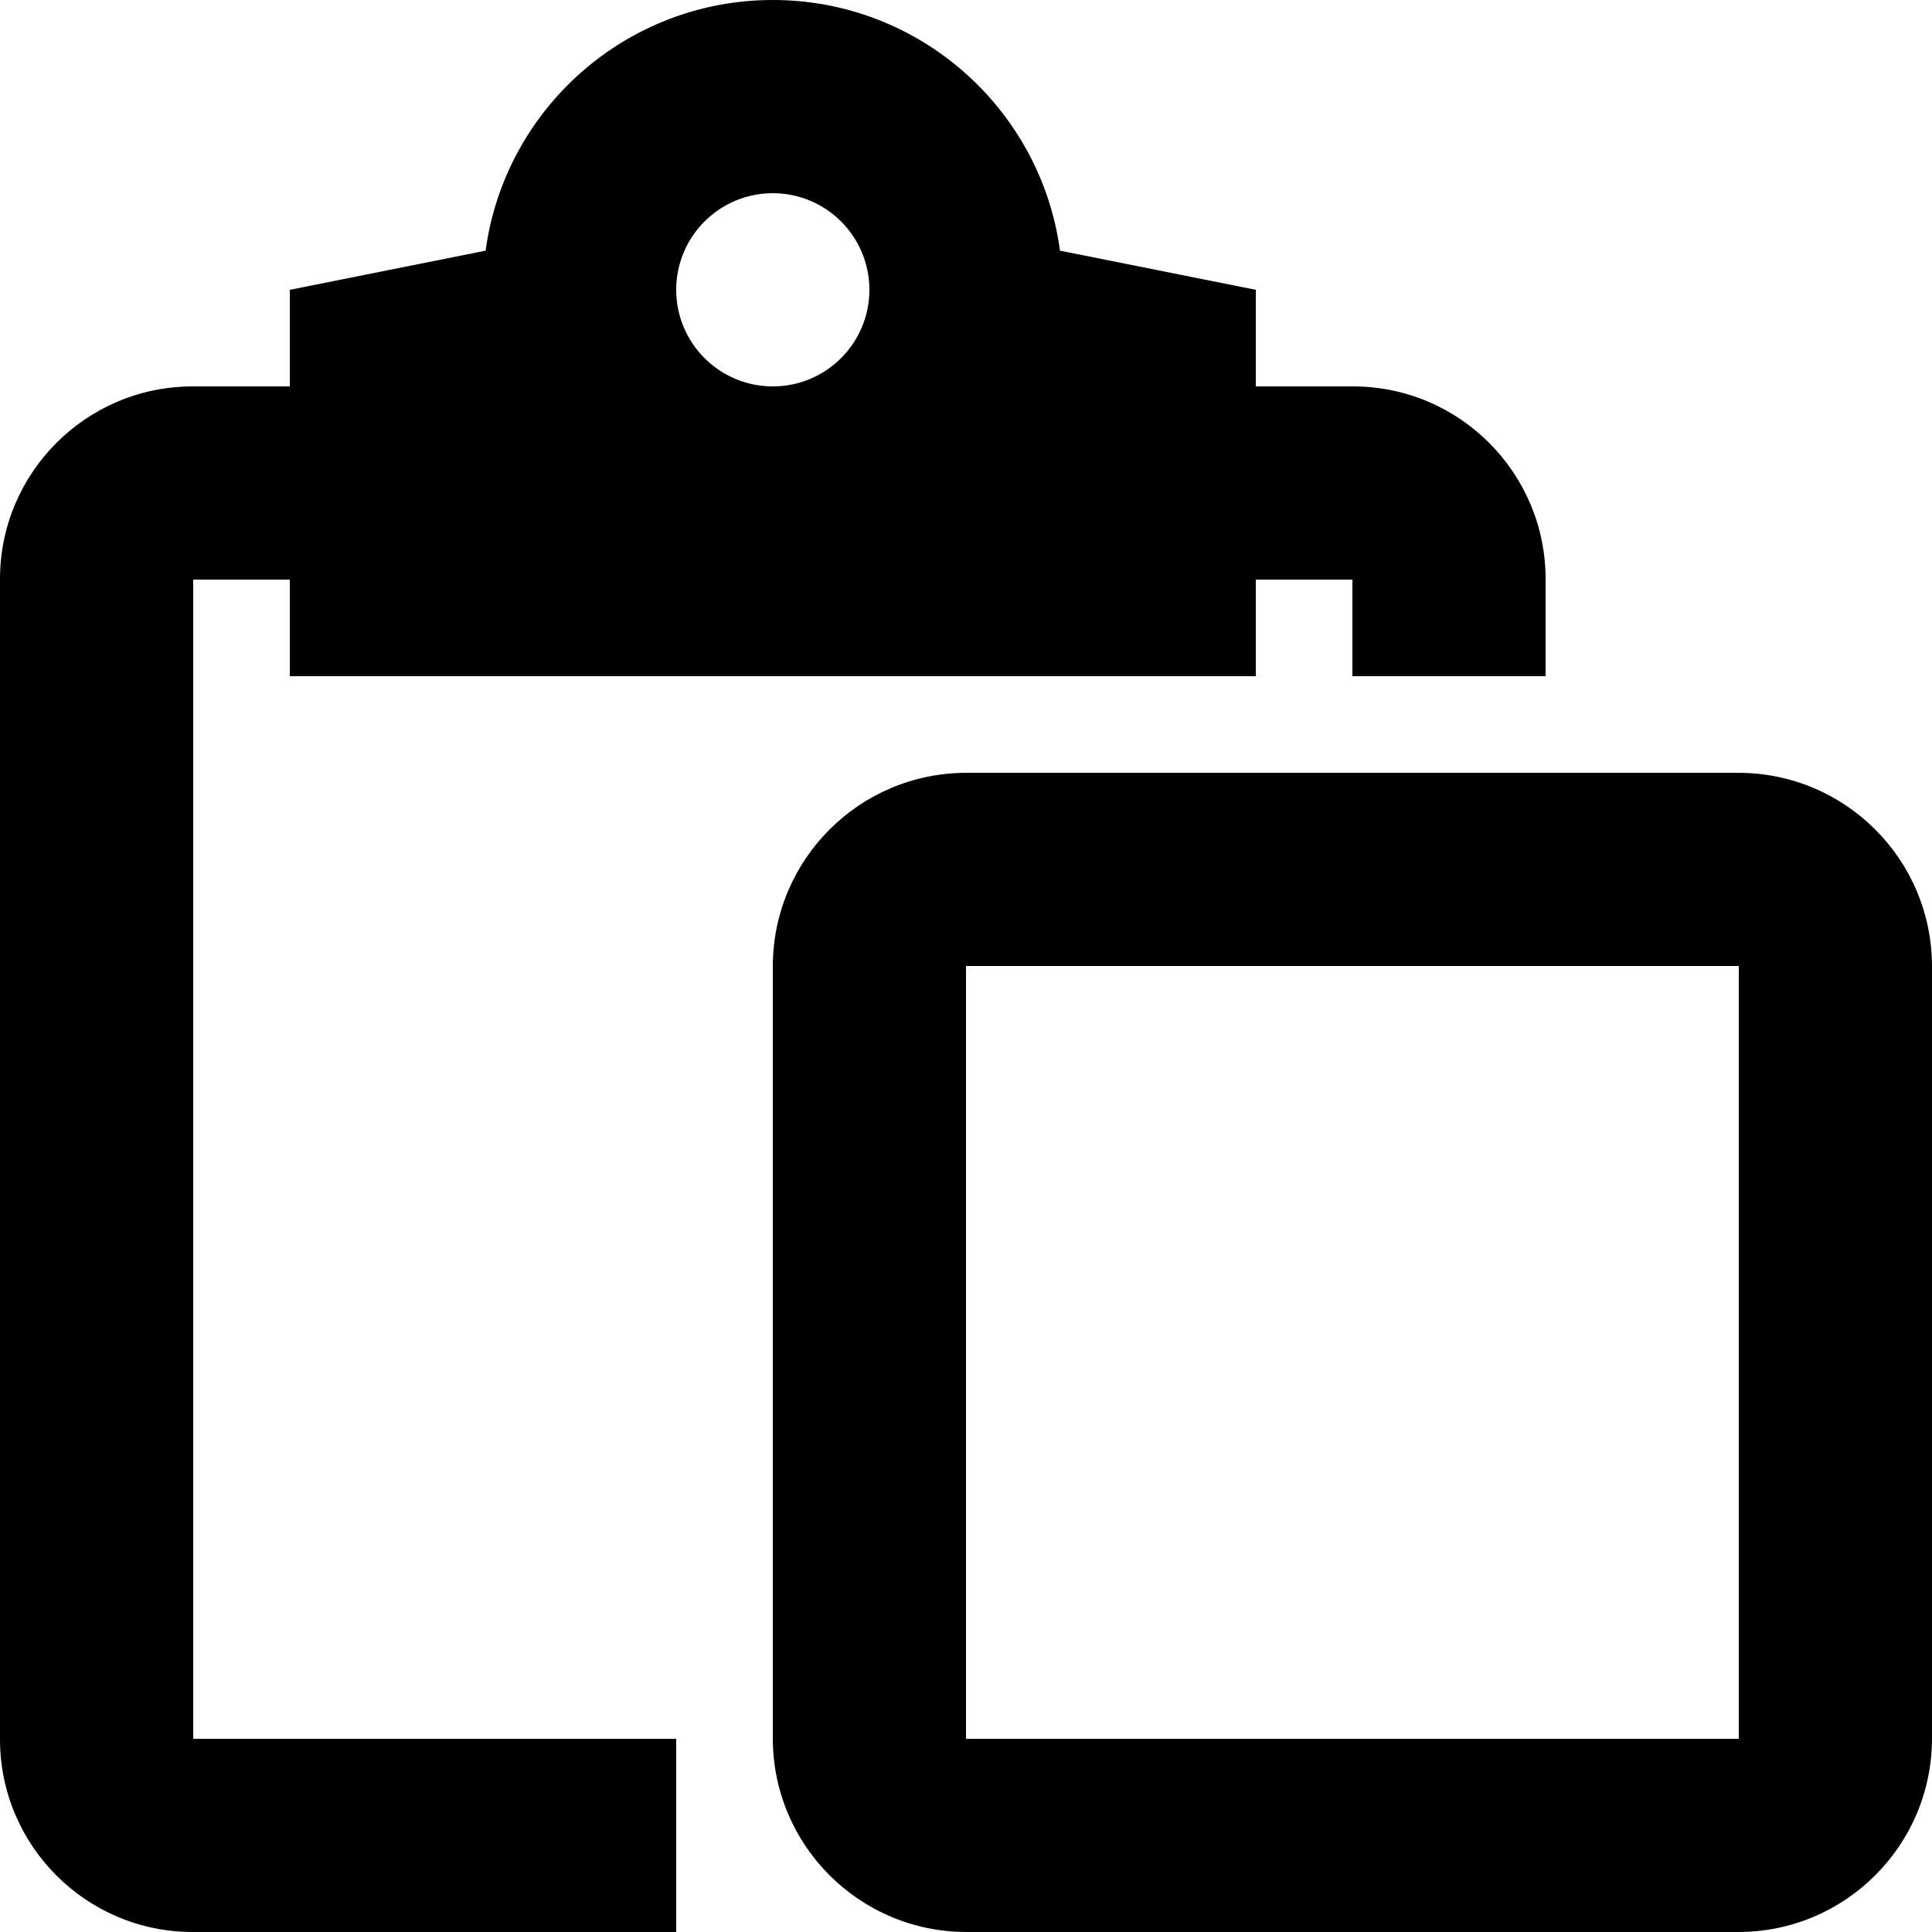
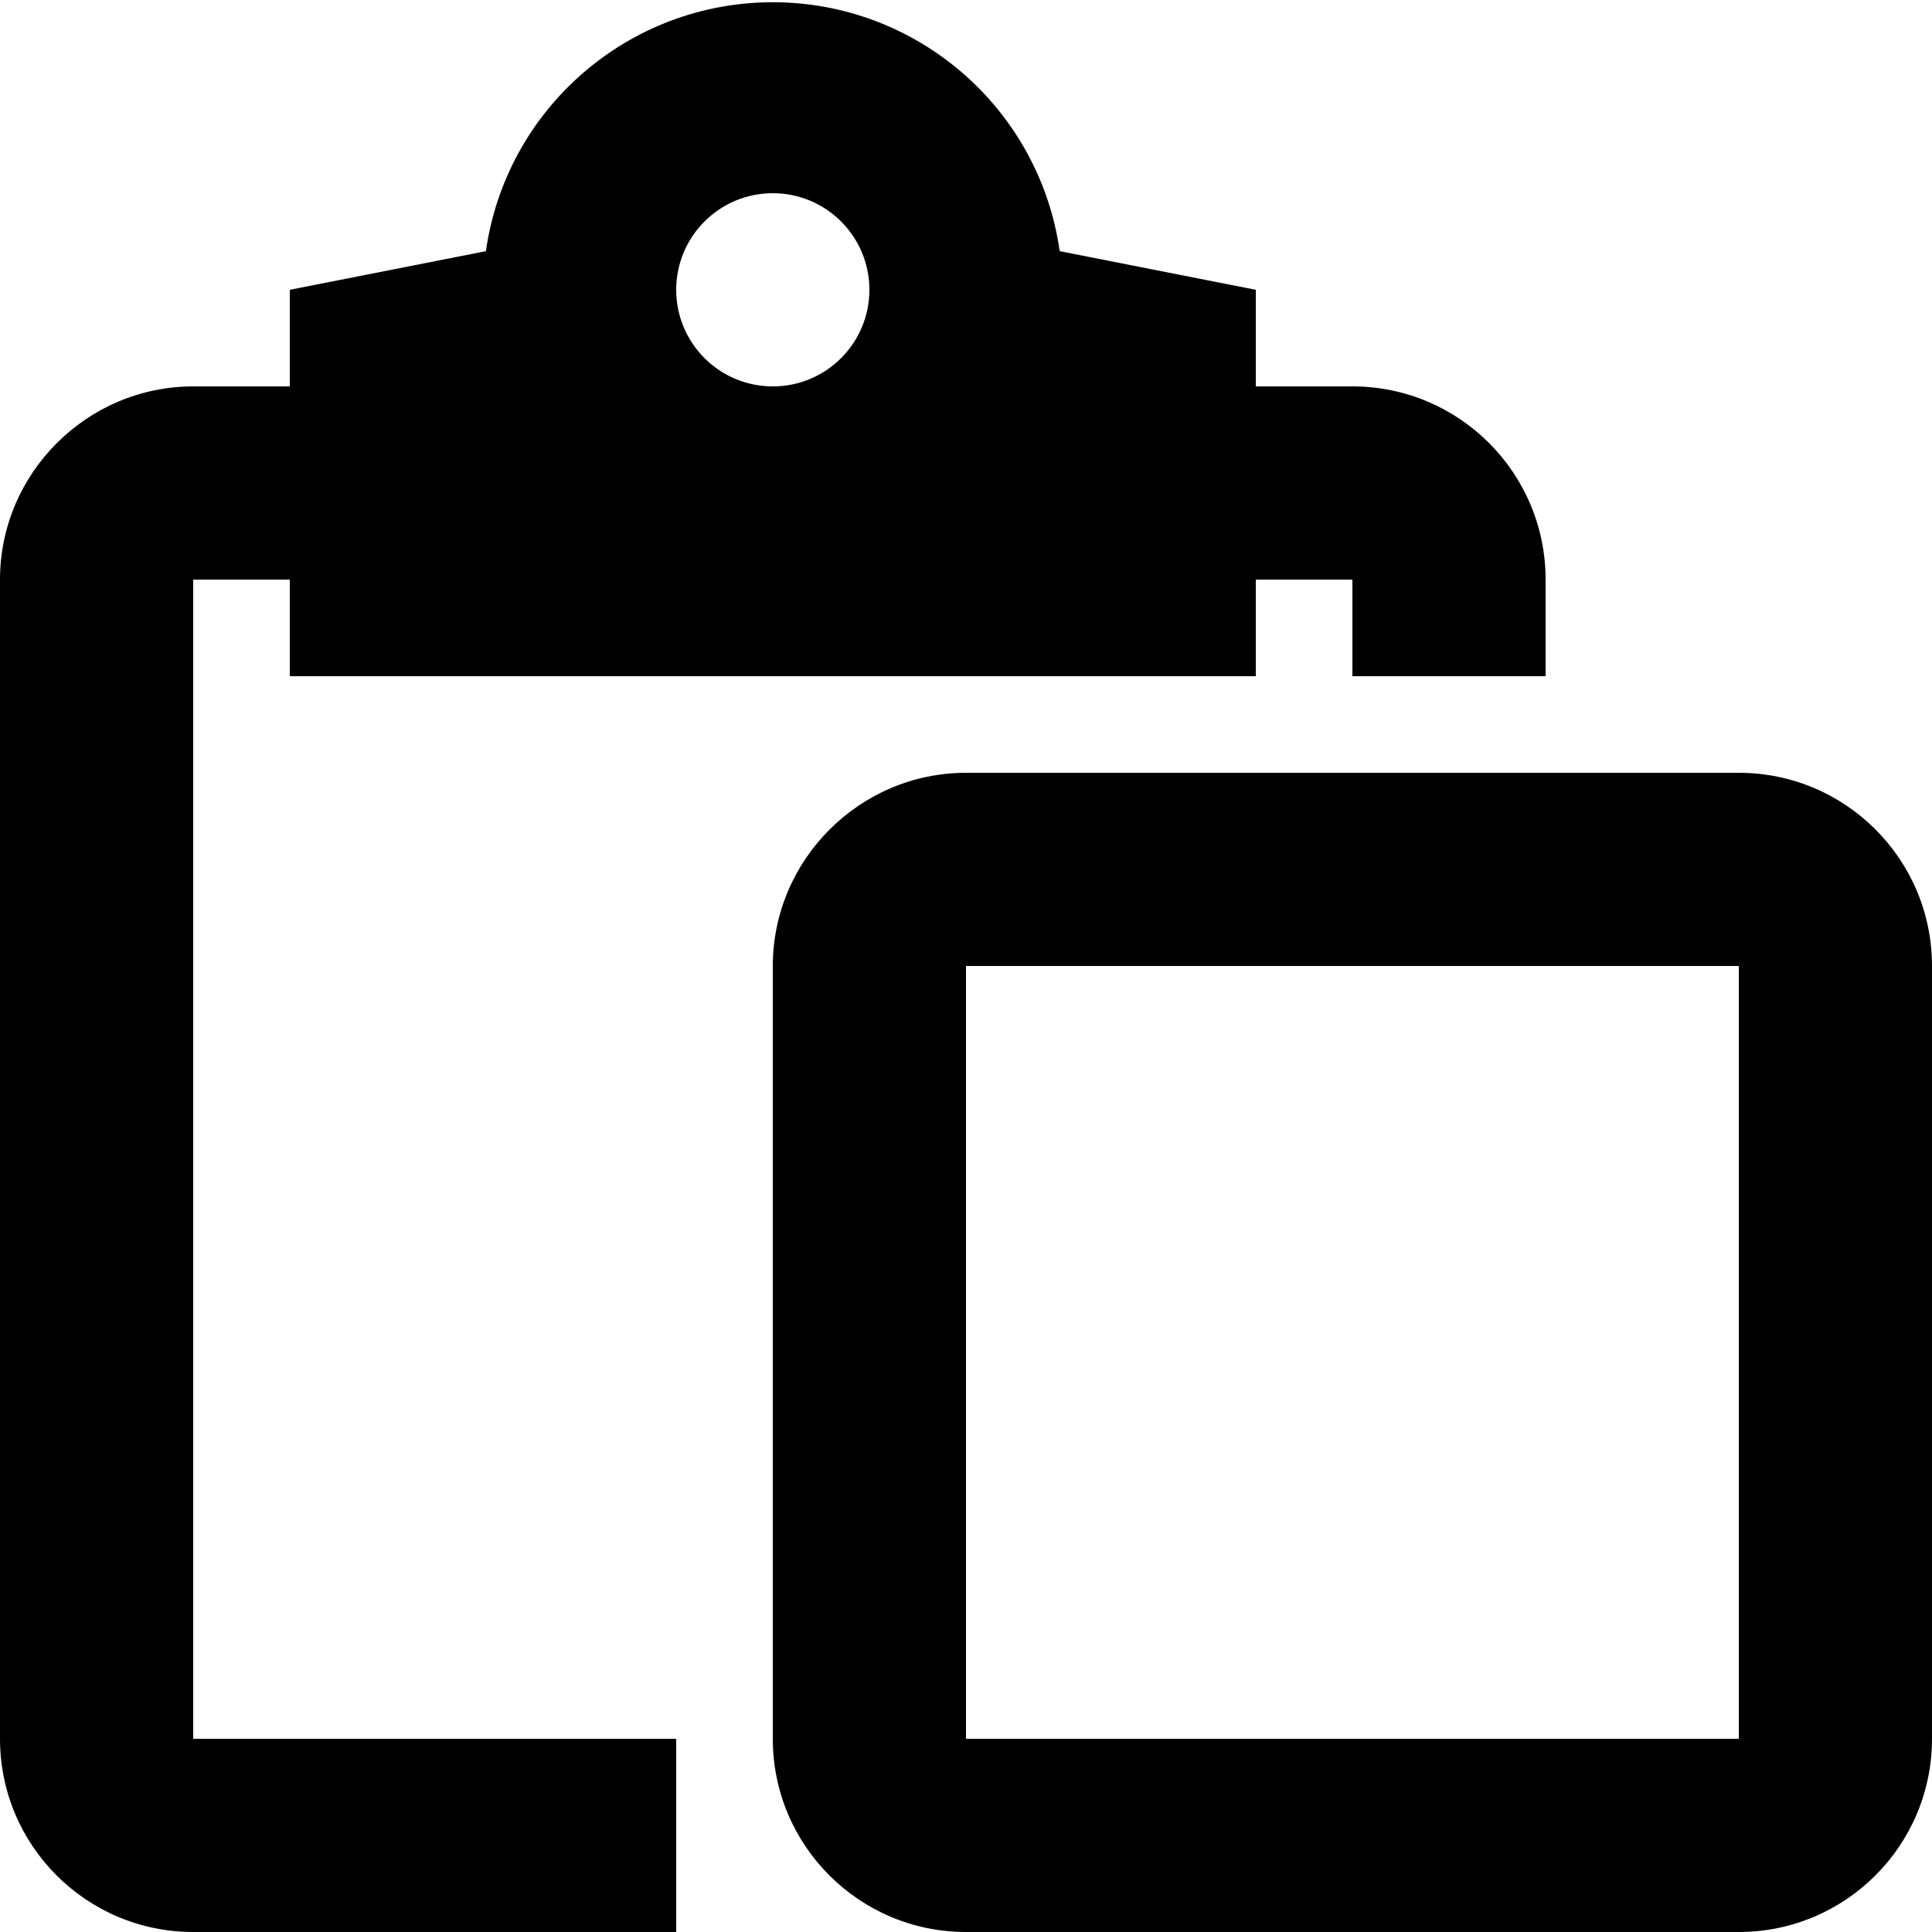
- <svg xmlns="http://www.w3.org/2000/svg" width="20px" height="20px" viewBox="0 0 20 20" version="1.1">
-   <defs />
-   <g id="Page-1" stroke="none" stroke-width="1" fill="none" fill-rule="evenodd">
-     <g id="paste" fill="#000000">
-       <path d="M10.503,20 L1.994,20 C0.893,20 0,19.105 0,18.006 L0,5.994 C0,4.893 0.895,4 1.994,4 L3,4 L3,3 L5.027,2.595 C5.225,1.129 6.481,0 8,0 C9.519,0 10.775,1.129 10.973,2.595 L13,3 L13,4 L14.006,4 C15.107,4 16,4.895 16,5.994 L16,7 L14,7 L14,6 L13,6 L13,7 L3,7 L3,6 L2,6 L2,18 L7,18 L7,20 L10.503,20 L10.503,20 Z M8,4 C8.552,4 9,3.552 9,3 C9,2.448 8.552,2 8,2 C7.448,2 7,2.448 7,3 C7,3.552 7.448,4 8,4 L8,4 Z M10.006,8 L17.994,8 C19.102,8 20,8.897 20,10.006 L20,17.994 C20,19.102 19.103,20 17.994,20 L10.006,20 C8.898,20 8,19.103 8,17.994 L8,10.006 C8,8.898 8.897,8 10.006,8 L10.006,8 Z M10,10 L18,10 L18,18 L10,18 L10,10 L10,10 Z" id="Combined-Shape" />
-     </g>
-   </g>
+ <svg xmlns="http://www.w3.org/2000/svg" viewBox="0 0 20 20">
+   <path d="M10.5 20H2a2 2 0 0 1-2-2V6c0-1.1.9-2 2-2h1V3l2.03-.4a3 3 0 0 1 5.94 0L13 3v1h1a2 2 0 0 1 2 2v1h-2V6h-1v1H3V6H2v12h5v2h3.5zM8 4a1 1 0 1 0 0-2 1 1 0 0 0 0 2zm2 4h8a2 2 0 0 1 2 2v8a2 2 0 0 1-2 2h-8a2 2 0 0 1-2-2v-8c0-1.1.9-2 2-2zm0 2v8h8v-8h-8z" />
</svg>
